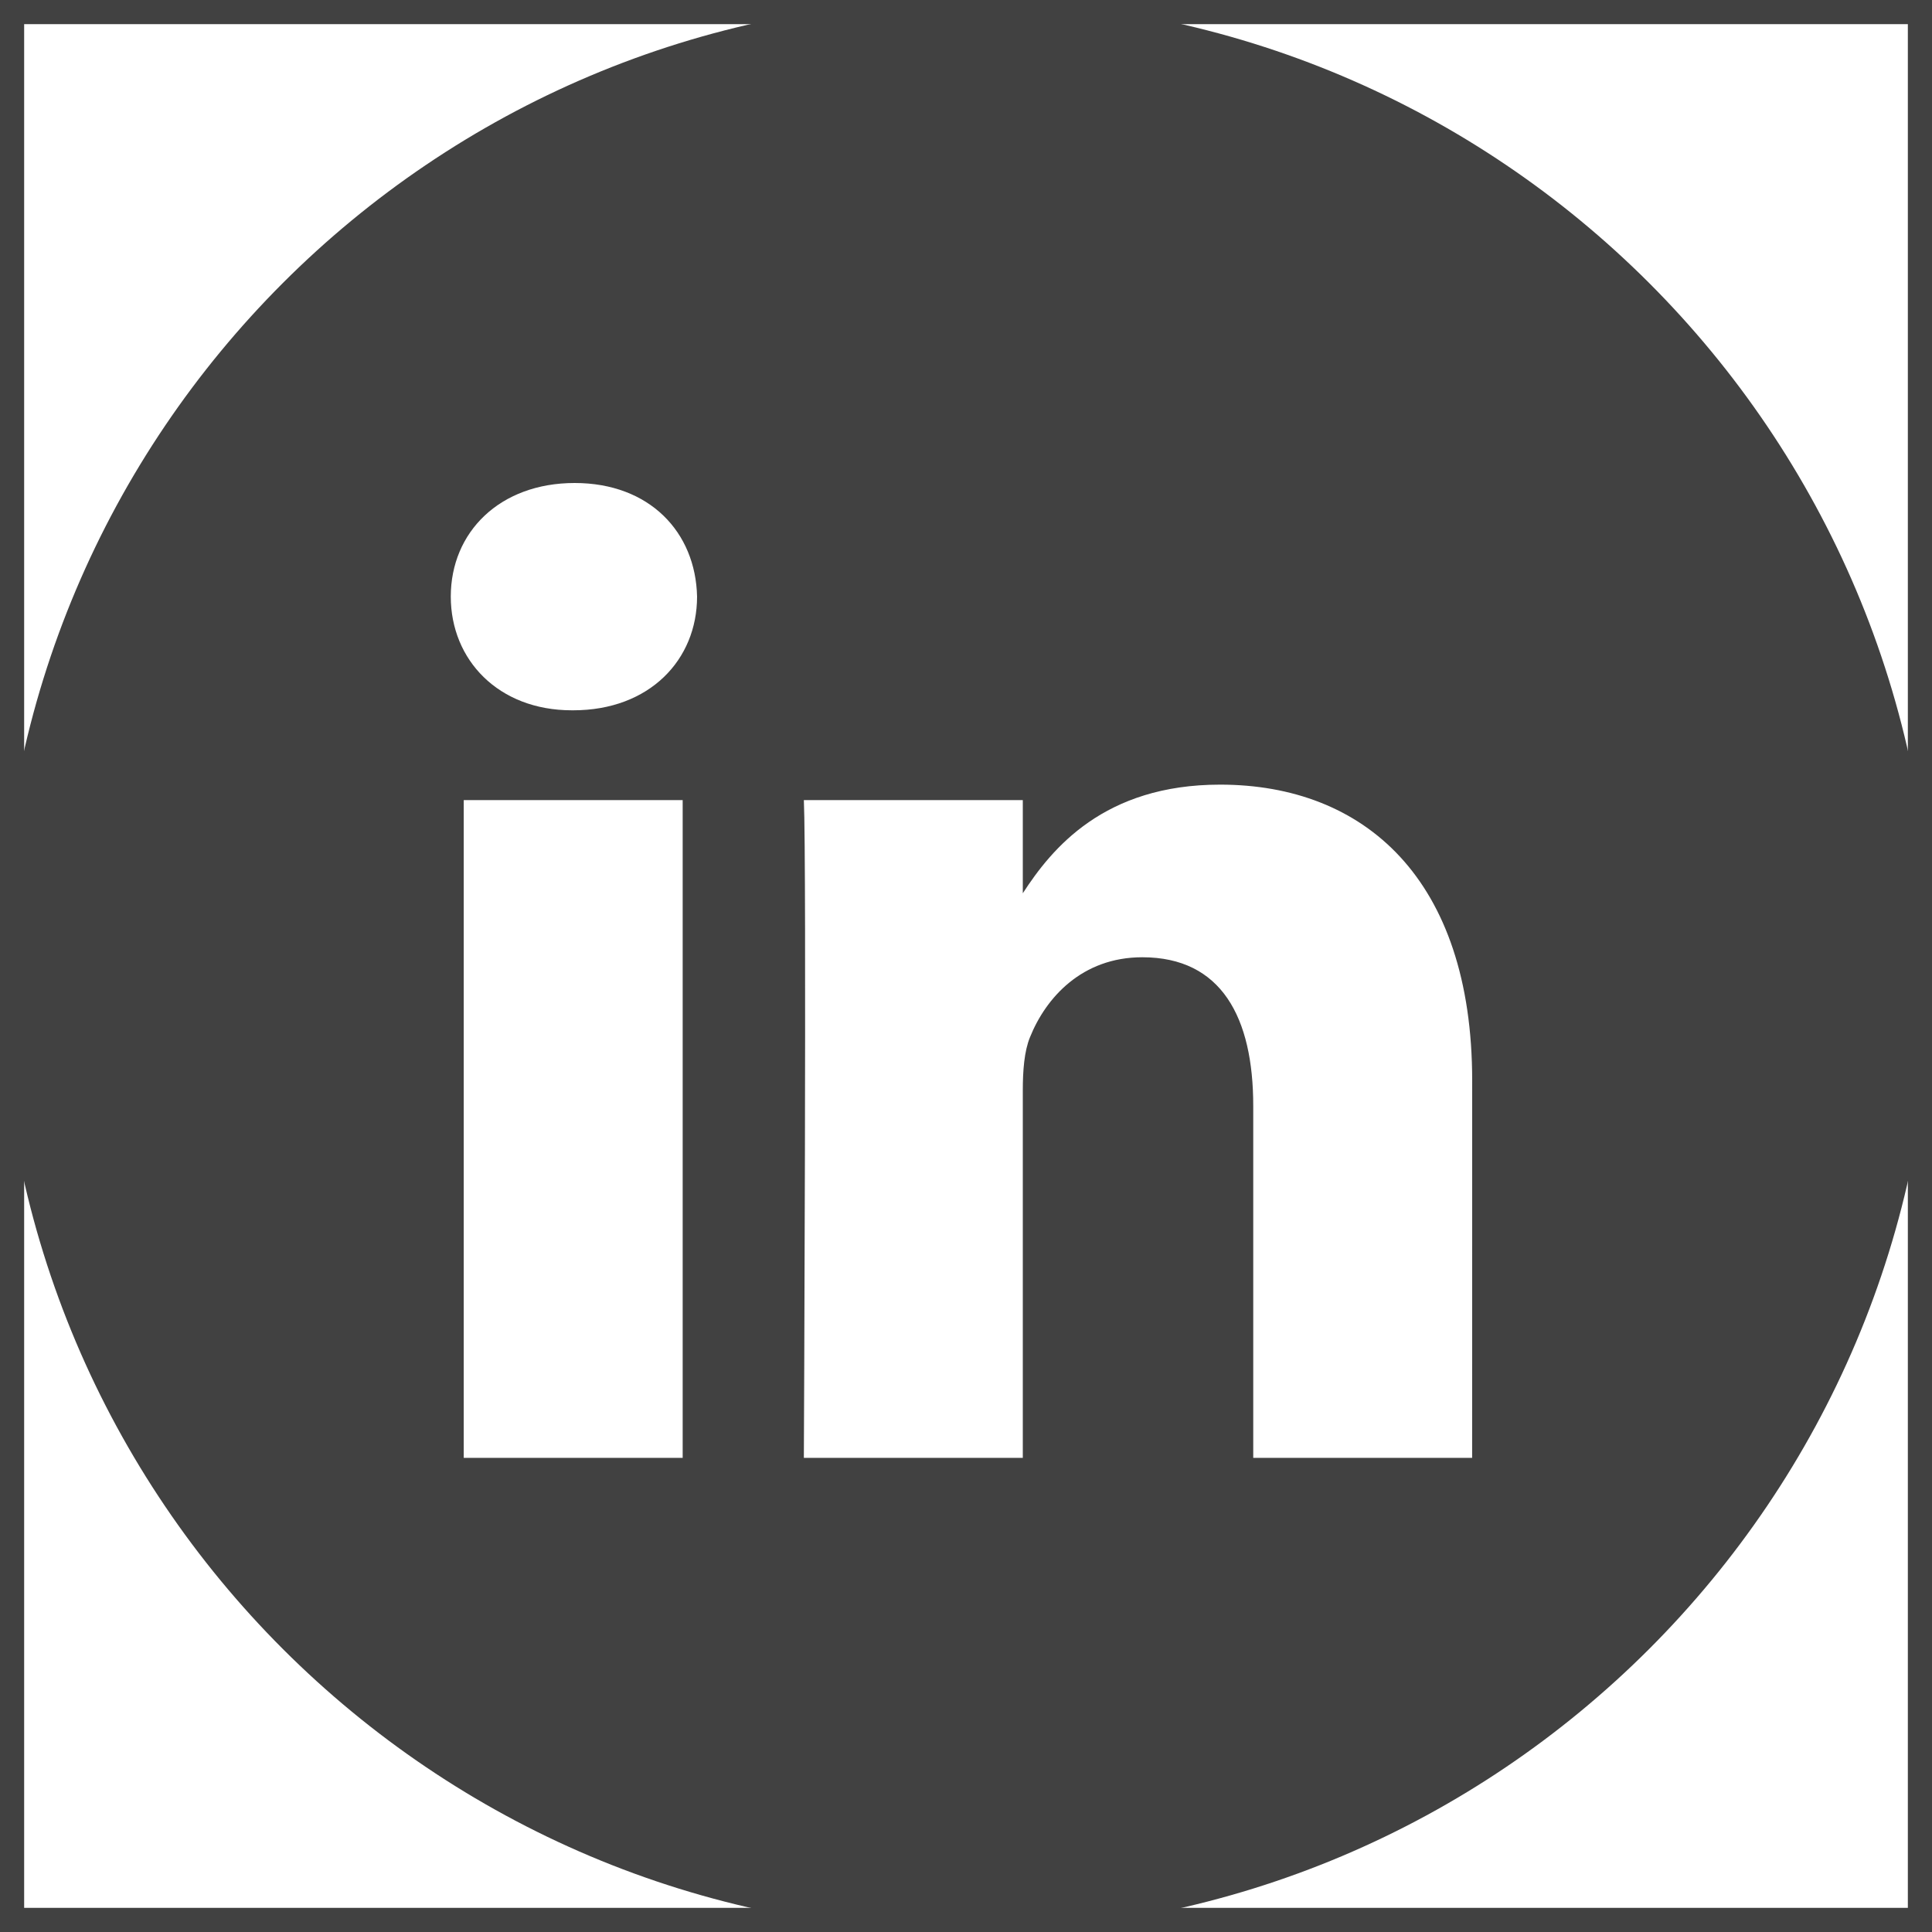
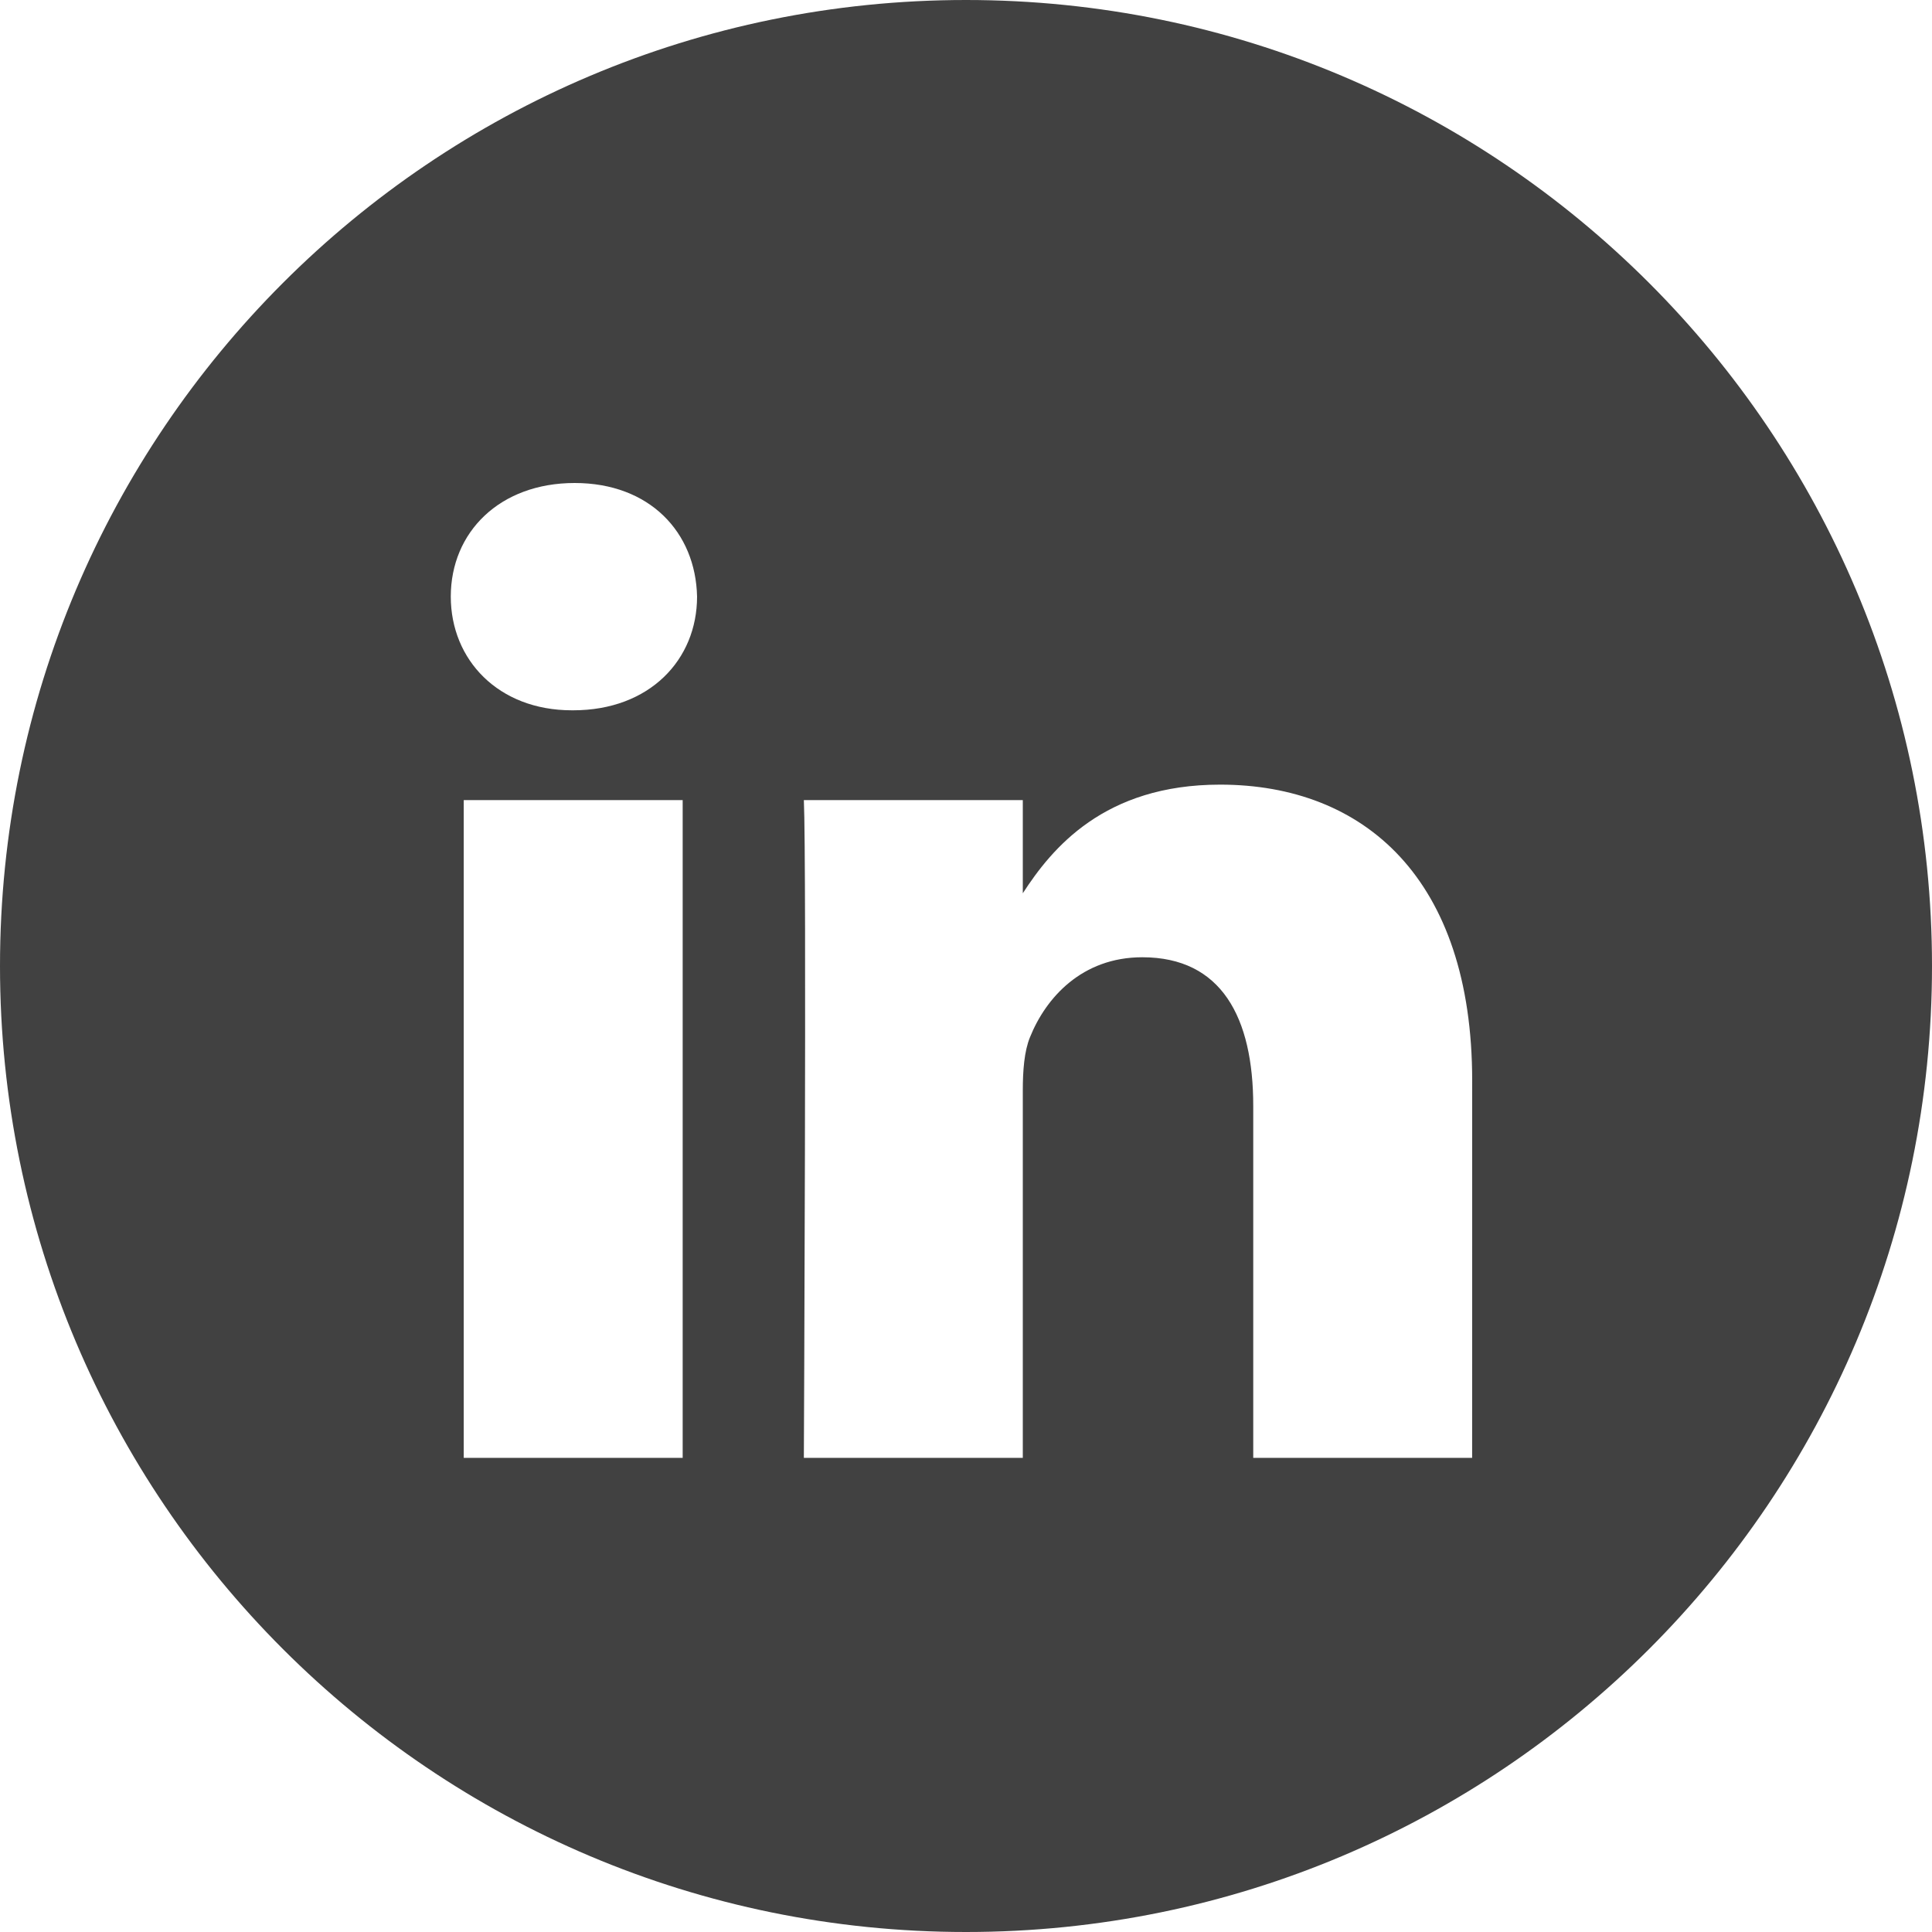
<svg xmlns="http://www.w3.org/2000/svg" width="40" height="40" viewBox="0 0 40 40" fill="none">
  <path fill-rule="evenodd" clip-rule="evenodd" d="M20 0C8.954 0 0 8.954 0 20C0 31.046 8.954 40 20 40C31.046 40 40 31.046 40 20C40 8.954 31.046 0 20 0ZM9.601 16.565H14.134V30.183H9.601V16.565ZM14.432 12.352C14.403 11.017 13.448 10 11.898 10C10.347 10 9.333 11.017 9.333 12.352C9.333 13.66 10.317 14.706 11.839 14.706H11.868C13.448 14.706 14.432 13.66 14.432 12.352ZM25.261 16.245C28.244 16.245 30.48 18.192 30.48 22.375L30.479 30.183H25.947V22.897C25.947 21.067 25.291 19.819 23.65 19.819C22.398 19.819 21.652 20.66 21.325 21.474C21.205 21.765 21.176 22.171 21.176 22.578V30.183H16.643C16.643 30.183 16.702 17.843 16.643 16.565H21.176V18.494C21.777 17.567 22.855 16.245 25.261 16.245Z" fill="#414141" />
-   <rect width="40" height="40" stroke="#414141" />
</svg>
